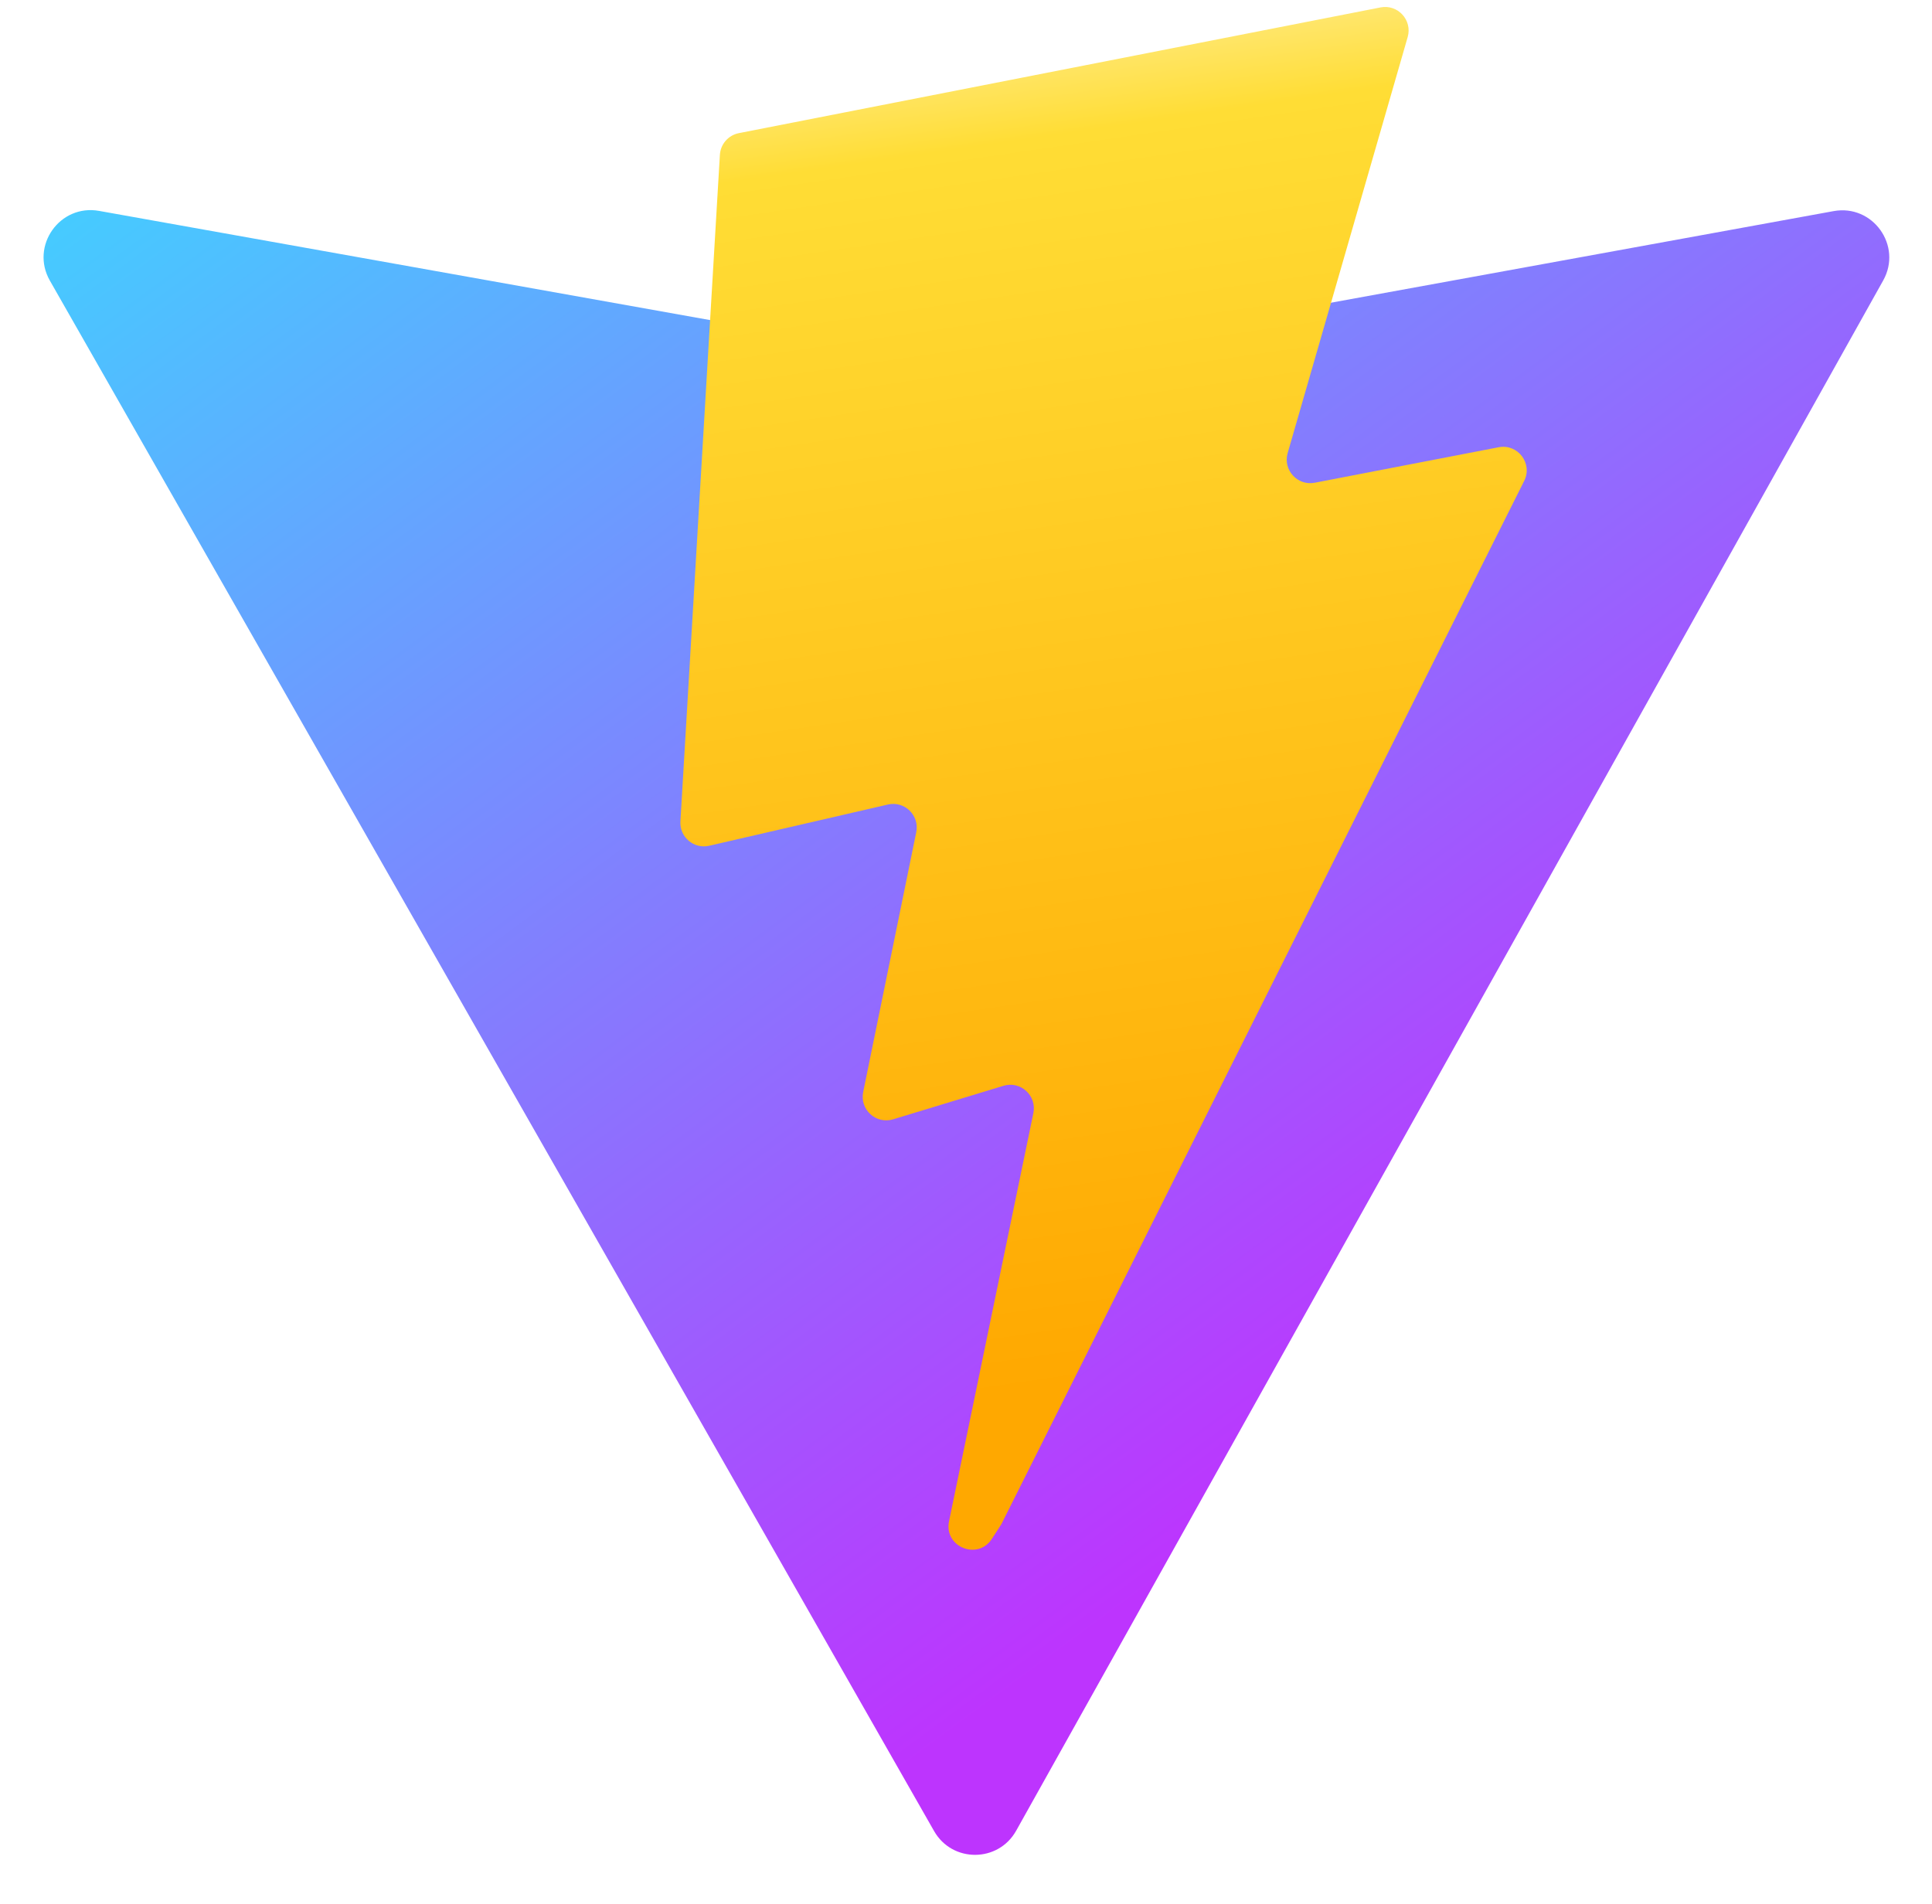
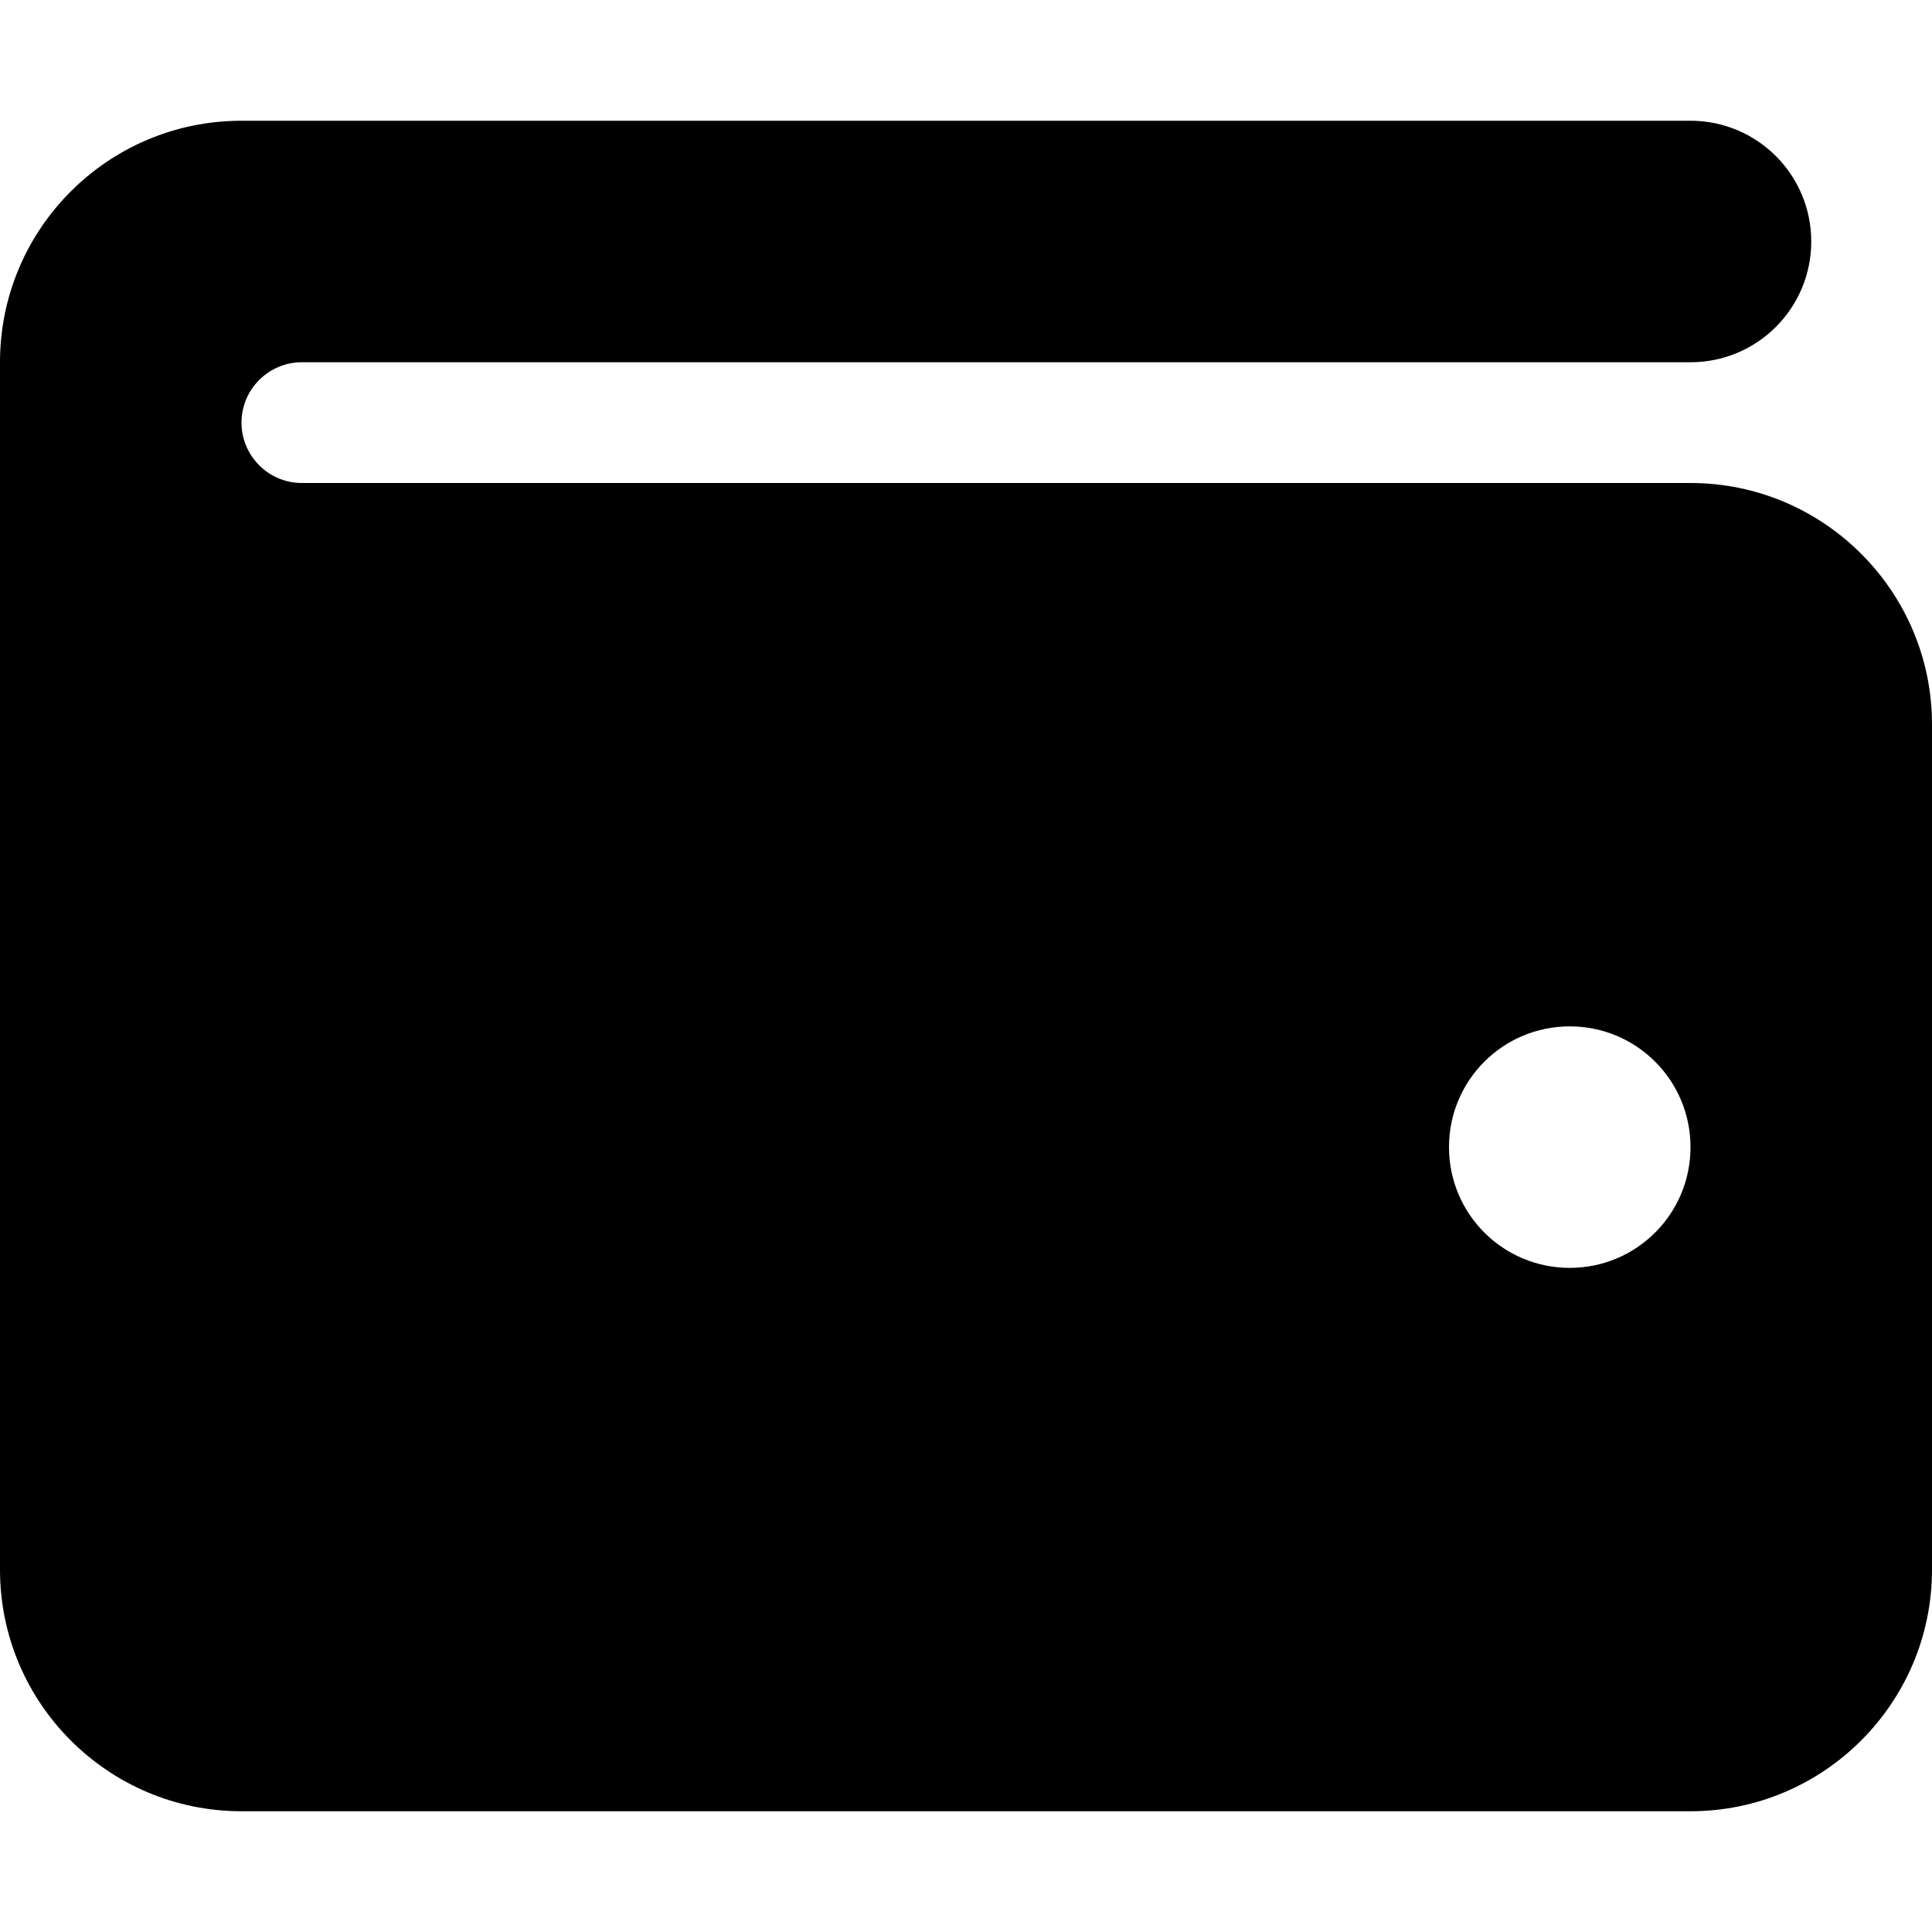
- <svg xmlns="http://www.w3.org/2000/svg" width="410" height="404" viewBox="0 0 410 404" fill="none">
-   <path d="M399.641 59.525L215.643 388.545C211.844 395.338 202.084 395.378 198.228 388.618L10.582 59.556C6.381 52.19 12.68 43.267 21.028 44.759L205.223 77.682C206.398 77.892 207.601 77.89 208.776 77.676L389.119 44.806C397.439 43.289 403.768 52.143 399.641 59.525Z" fill="url(#paint0_linear)" />
-   <path d="M292.965 1.574L156.801 28.255C154.563 28.694 152.906 30.59 152.771 32.866L144.395 174.33C144.198 177.662 147.258 180.248 150.51 179.498L188.42 170.749C191.967 169.931 195.172 173.055 194.443 176.622L183.18 231.775C182.422 235.487 185.907 238.661 189.532 237.56L212.947 230.446C216.577 229.344 220.065 232.527 219.297 236.242L201.398 322.875C200.278 328.294 207.486 331.249 210.492 326.603L212.5 323.5L323.454 102.072C325.312 98.365 322.108 94.137 318.036 94.923L279.014 102.454C275.347 103.161 272.227 99.746 273.262 96.158L298.731 7.867C299.767 4.273 296.636 0.855 292.965 1.574Z" fill="url(#paint1_linear)" />
-   <defs>
-     <linearGradient id="paint0_linear" x1="6" y1="33" x2="235" y2="344" gradientUnits="userSpaceOnUse">
-       <stop stop-color="#41D1FF" />
-       <stop offset="1" stop-color="#BD34FE" />
-     </linearGradient>
-     <linearGradient id="paint1_linear" x1="194.651" y1="8.818" x2="236.076" y2="292.989" gradientUnits="userSpaceOnUse">
-       <stop stop-color="#FFEA83" />
-       <stop offset="0.083" stop-color="#FFDD35" />
-       <stop offset="1" stop-color="#FFA800" />
-     </linearGradient>
-   </defs>
+ <svg xmlns="http://www.w3.org/2000/svg" viewBox="0 0 512 512">
+   <path d="M448 32C465.7 32 480 46.33 480 64C480 81.67 465.7 96 448 96H80C71.16 96 64 103.2 64 112C64 120.8 71.16 128 80 128H448C483.3 128 512 156.7 512 192V416C512 451.3 483.3 480 448 480H64C28.65 480 0 451.3 0 416V96C0 60.65 28.65 32 64 32H448zM416 336C433.7 336 448 321.7 448 304C448 286.3 433.7 272 416 272C398.3 272 384 286.3 384 304C384 321.7 398.3 336 416 336z" />
</svg>
